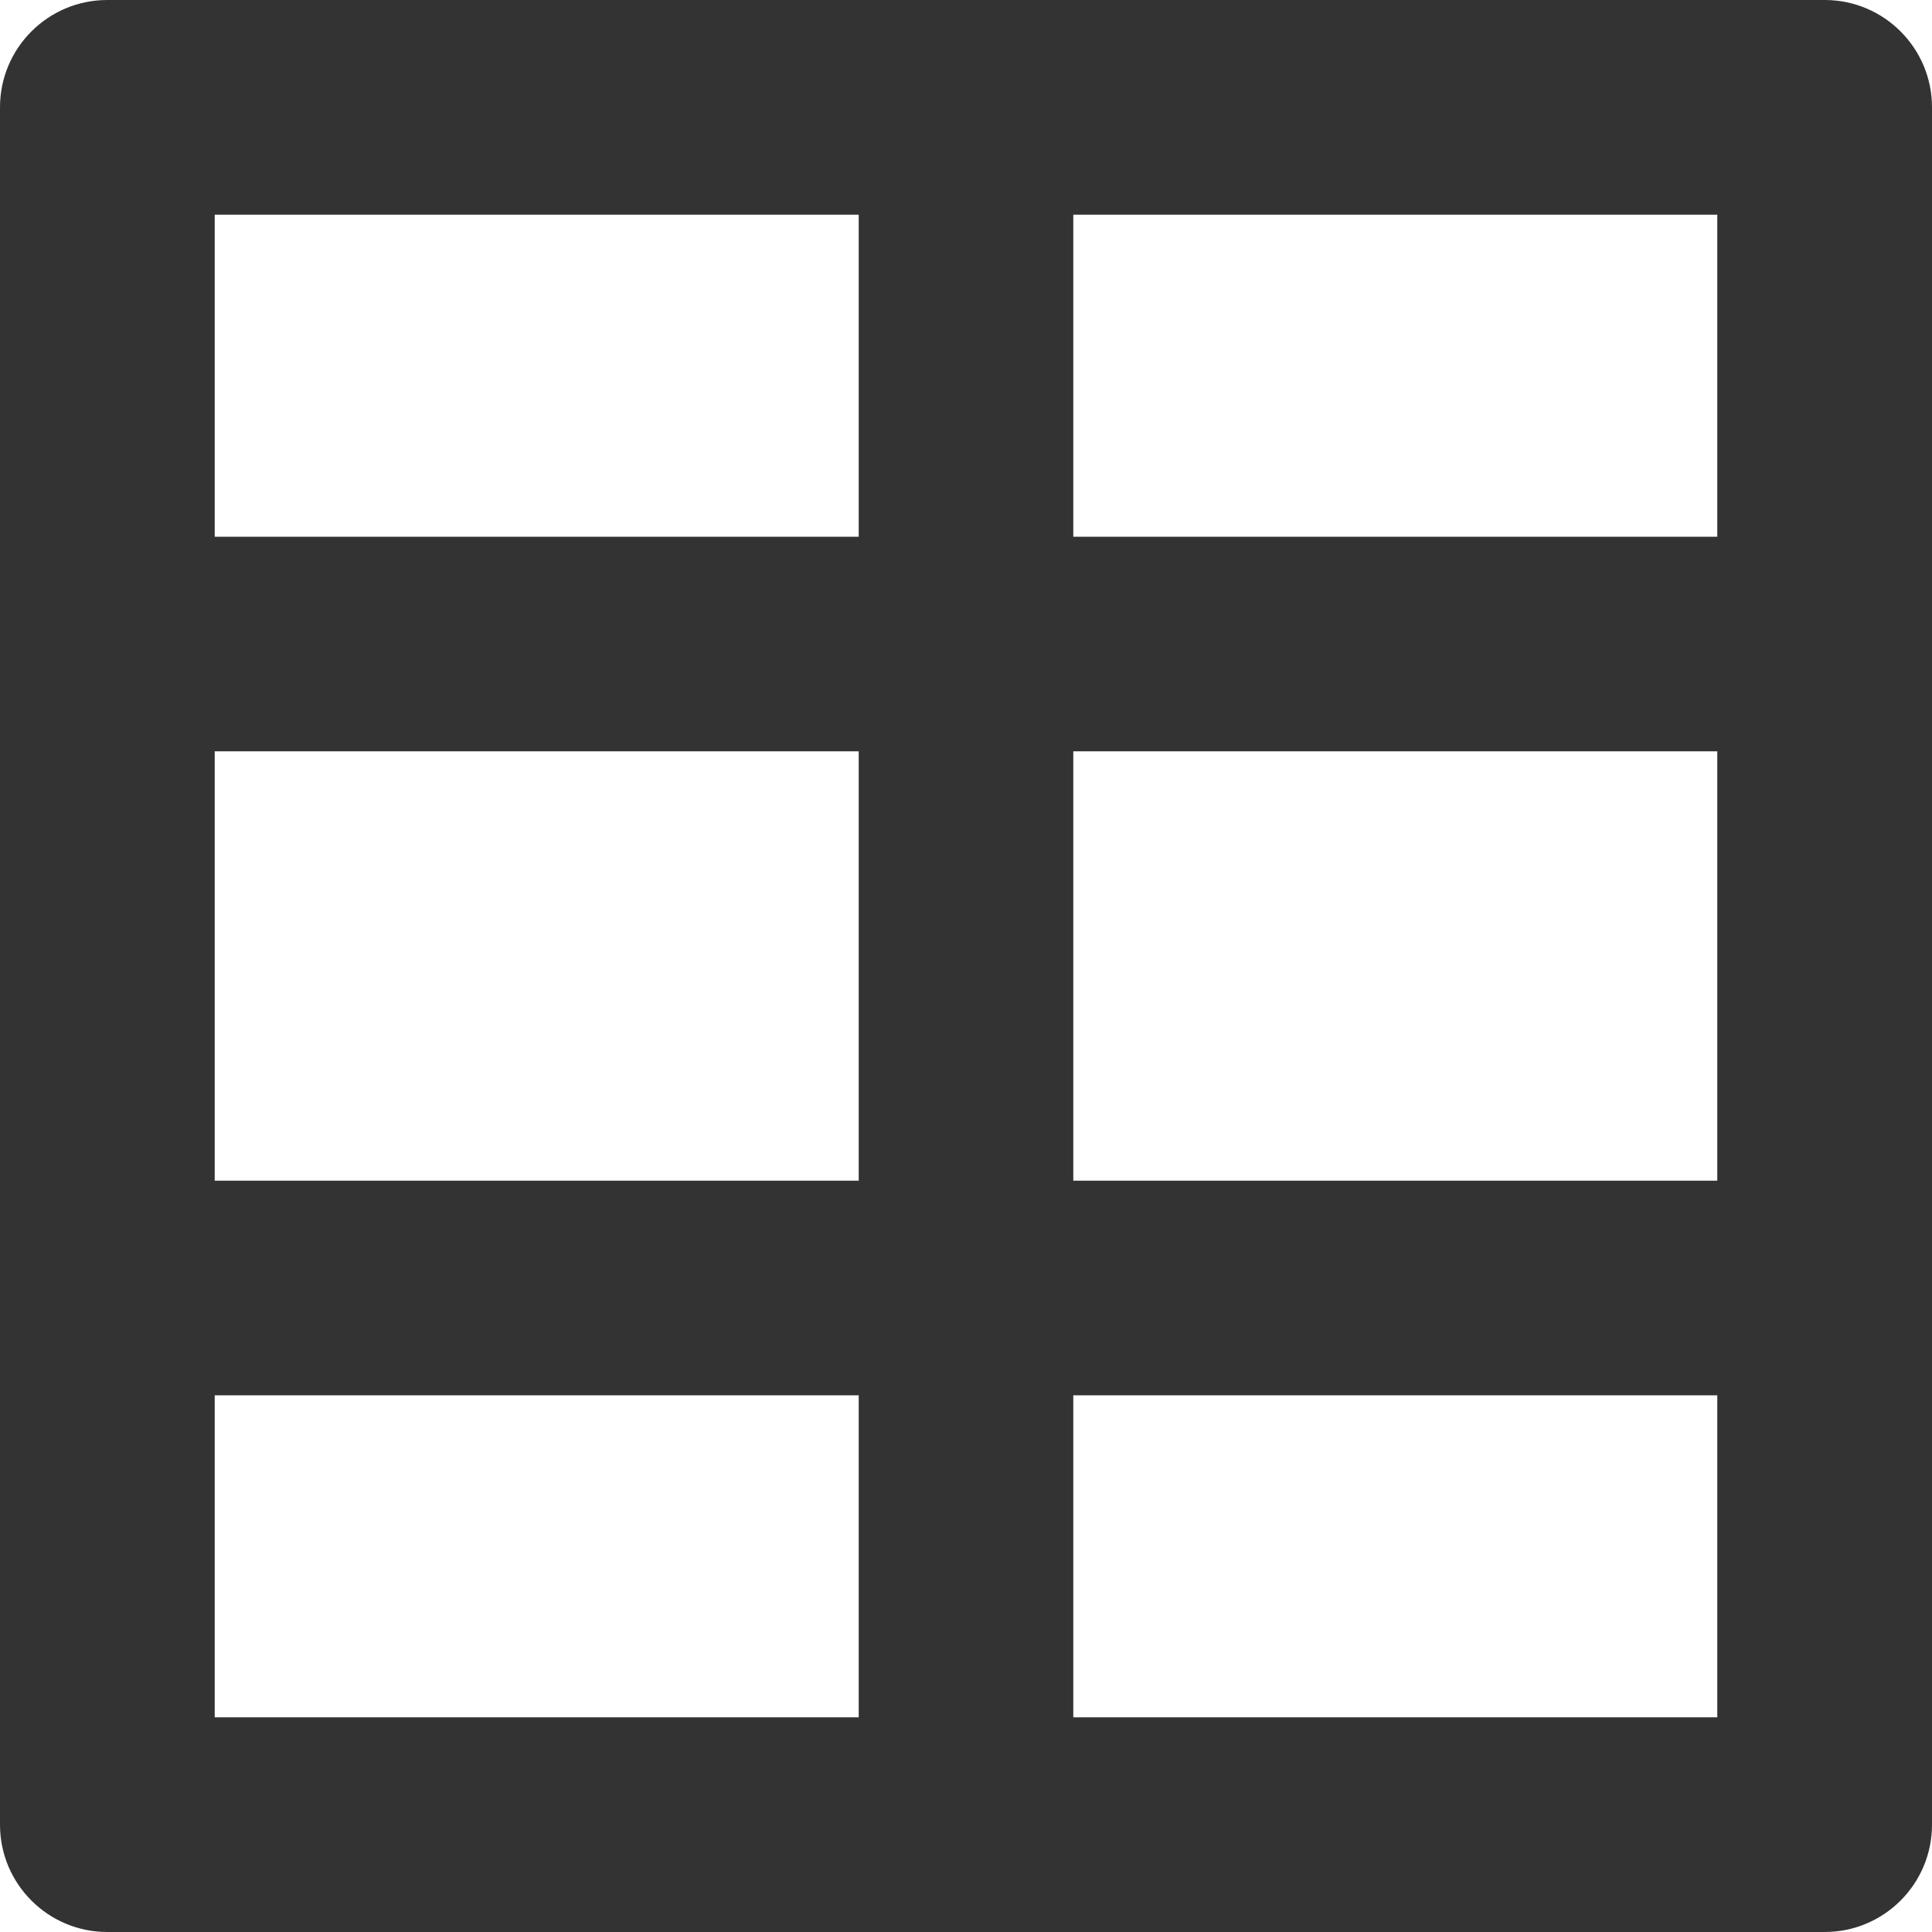
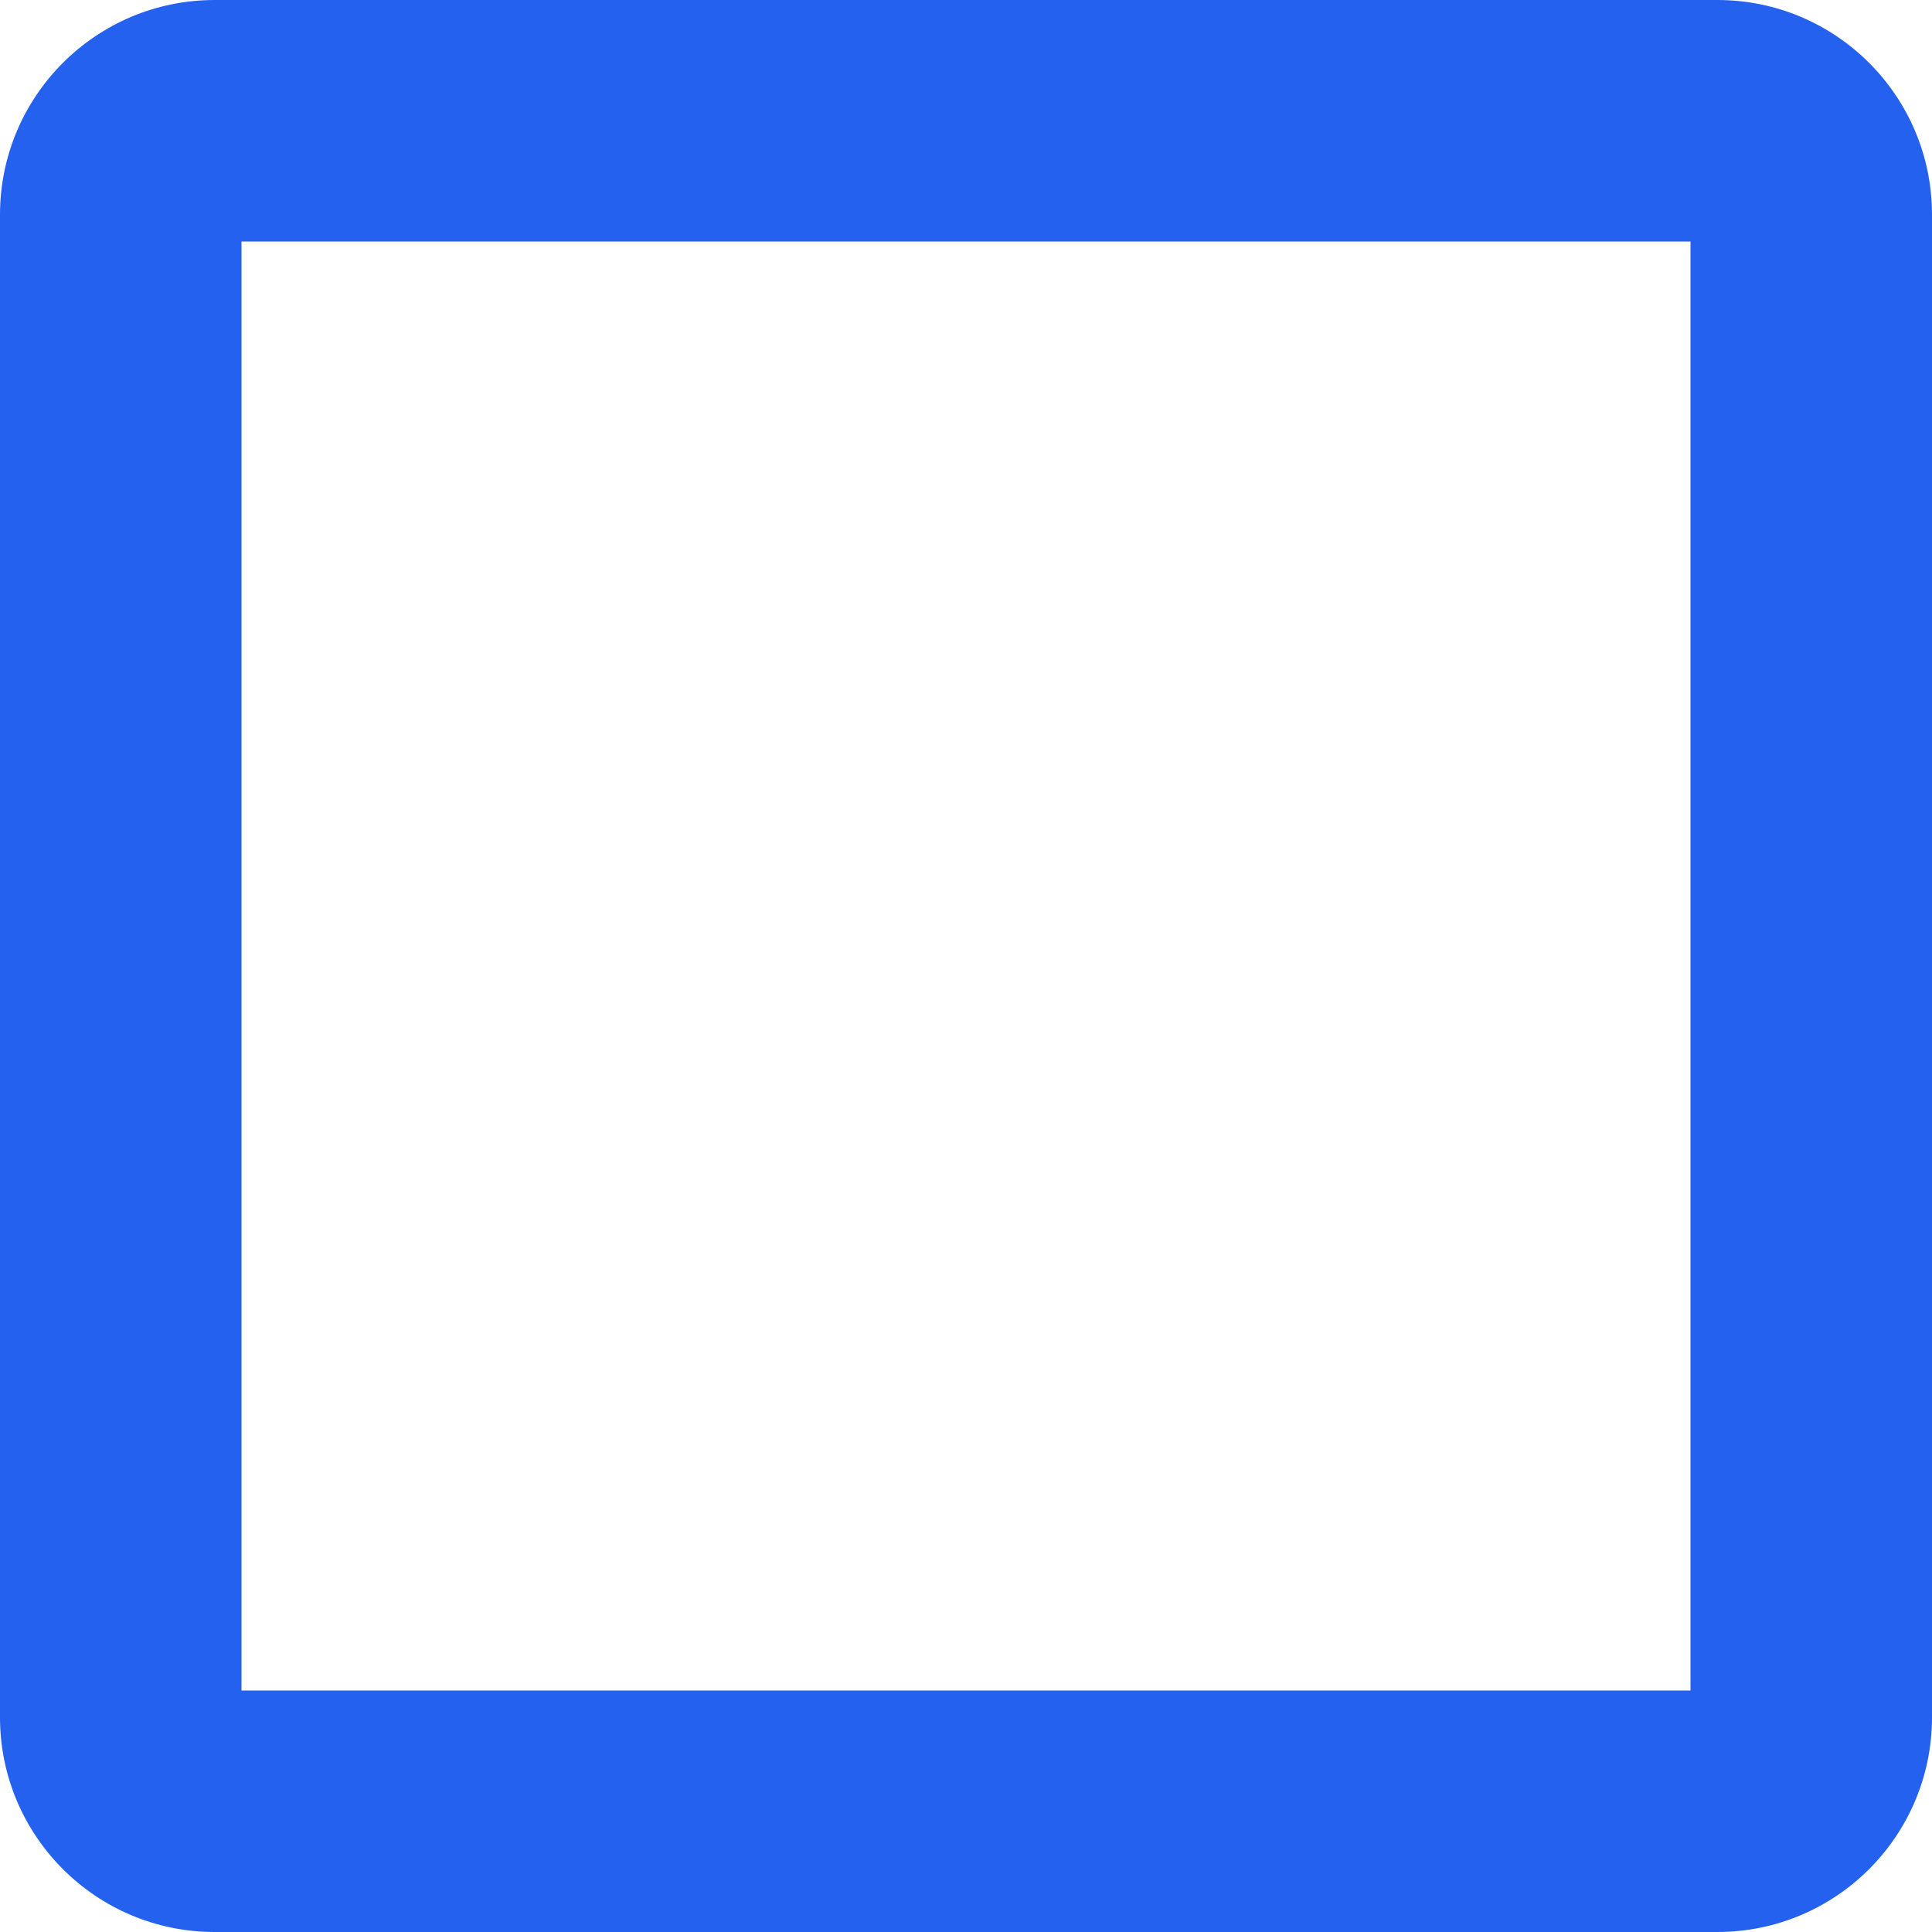
- <svg xmlns="http://www.w3.org/2000/svg" version="1.1" width="15px" height="15px">
-   <g transform="matrix(1 0 0 1 -641 -1670 )">
-     <path d="M 13.333 5.833  L 8.333 5.833  L 8.333 9.167  L 13.333 9.167  L 13.333 5.833  Z M 6.667 9.167  L 6.667 5.833  L 1.667 5.833  L 1.667 9.167  L 6.667 9.167  Z M 8.333 10.833  L 8.333 13.333  L 13.333 13.333  L 13.333 10.833  L 8.333 10.833  Z M 1.667 13.333  L 6.667 13.333  L 6.667 10.833  L 1.667 10.833  L 1.667 13.333  Z M 13.333 1.667  L 8.333 1.667  L 8.333 4.167  L 13.333 4.167  L 13.333 1.667  Z M 6.667 4.167  L 6.667 1.667  L 1.667 1.667  L 1.667 4.167  L 6.667 4.167  Z M 0 0.833  C 0 0.373  0.373 0  0.833 0  L 14.167 0  C 14.627 0  15 0.373  15 0.833  L 15 14.167  C 15 14.627  14.627 15  14.167 15  L 0.833 15  C 0.373 15  0 14.627  0 14.167  L 0 0.833  Z " fill-rule="nonzero" fill="#333333" stroke="none" transform="matrix(1 0 0 1 641 1670 )" />
+ <svg xmlns="http://www.w3.org/2000/svg" version="1.1" width="16px" height="16px">
+   <g>
+     <path d="M 2 2  L 14 2  L 14 14  L 2 14  L 2 2  Z M 16 1.778  C 16 0.796  15.204 0  14.222 0  L 1.778 0  C 0.796 0  0 0.796  0 1.778  L 0 14.222  C 0 15.204  0.796 16  1.778 16  L 14.222 16  C 15.204 16  16 15.204  16 14.222  L 16 1.778  Z " fill-rule="nonzero" fill="#2561ef" stroke="none" />
  </g>
</svg>
